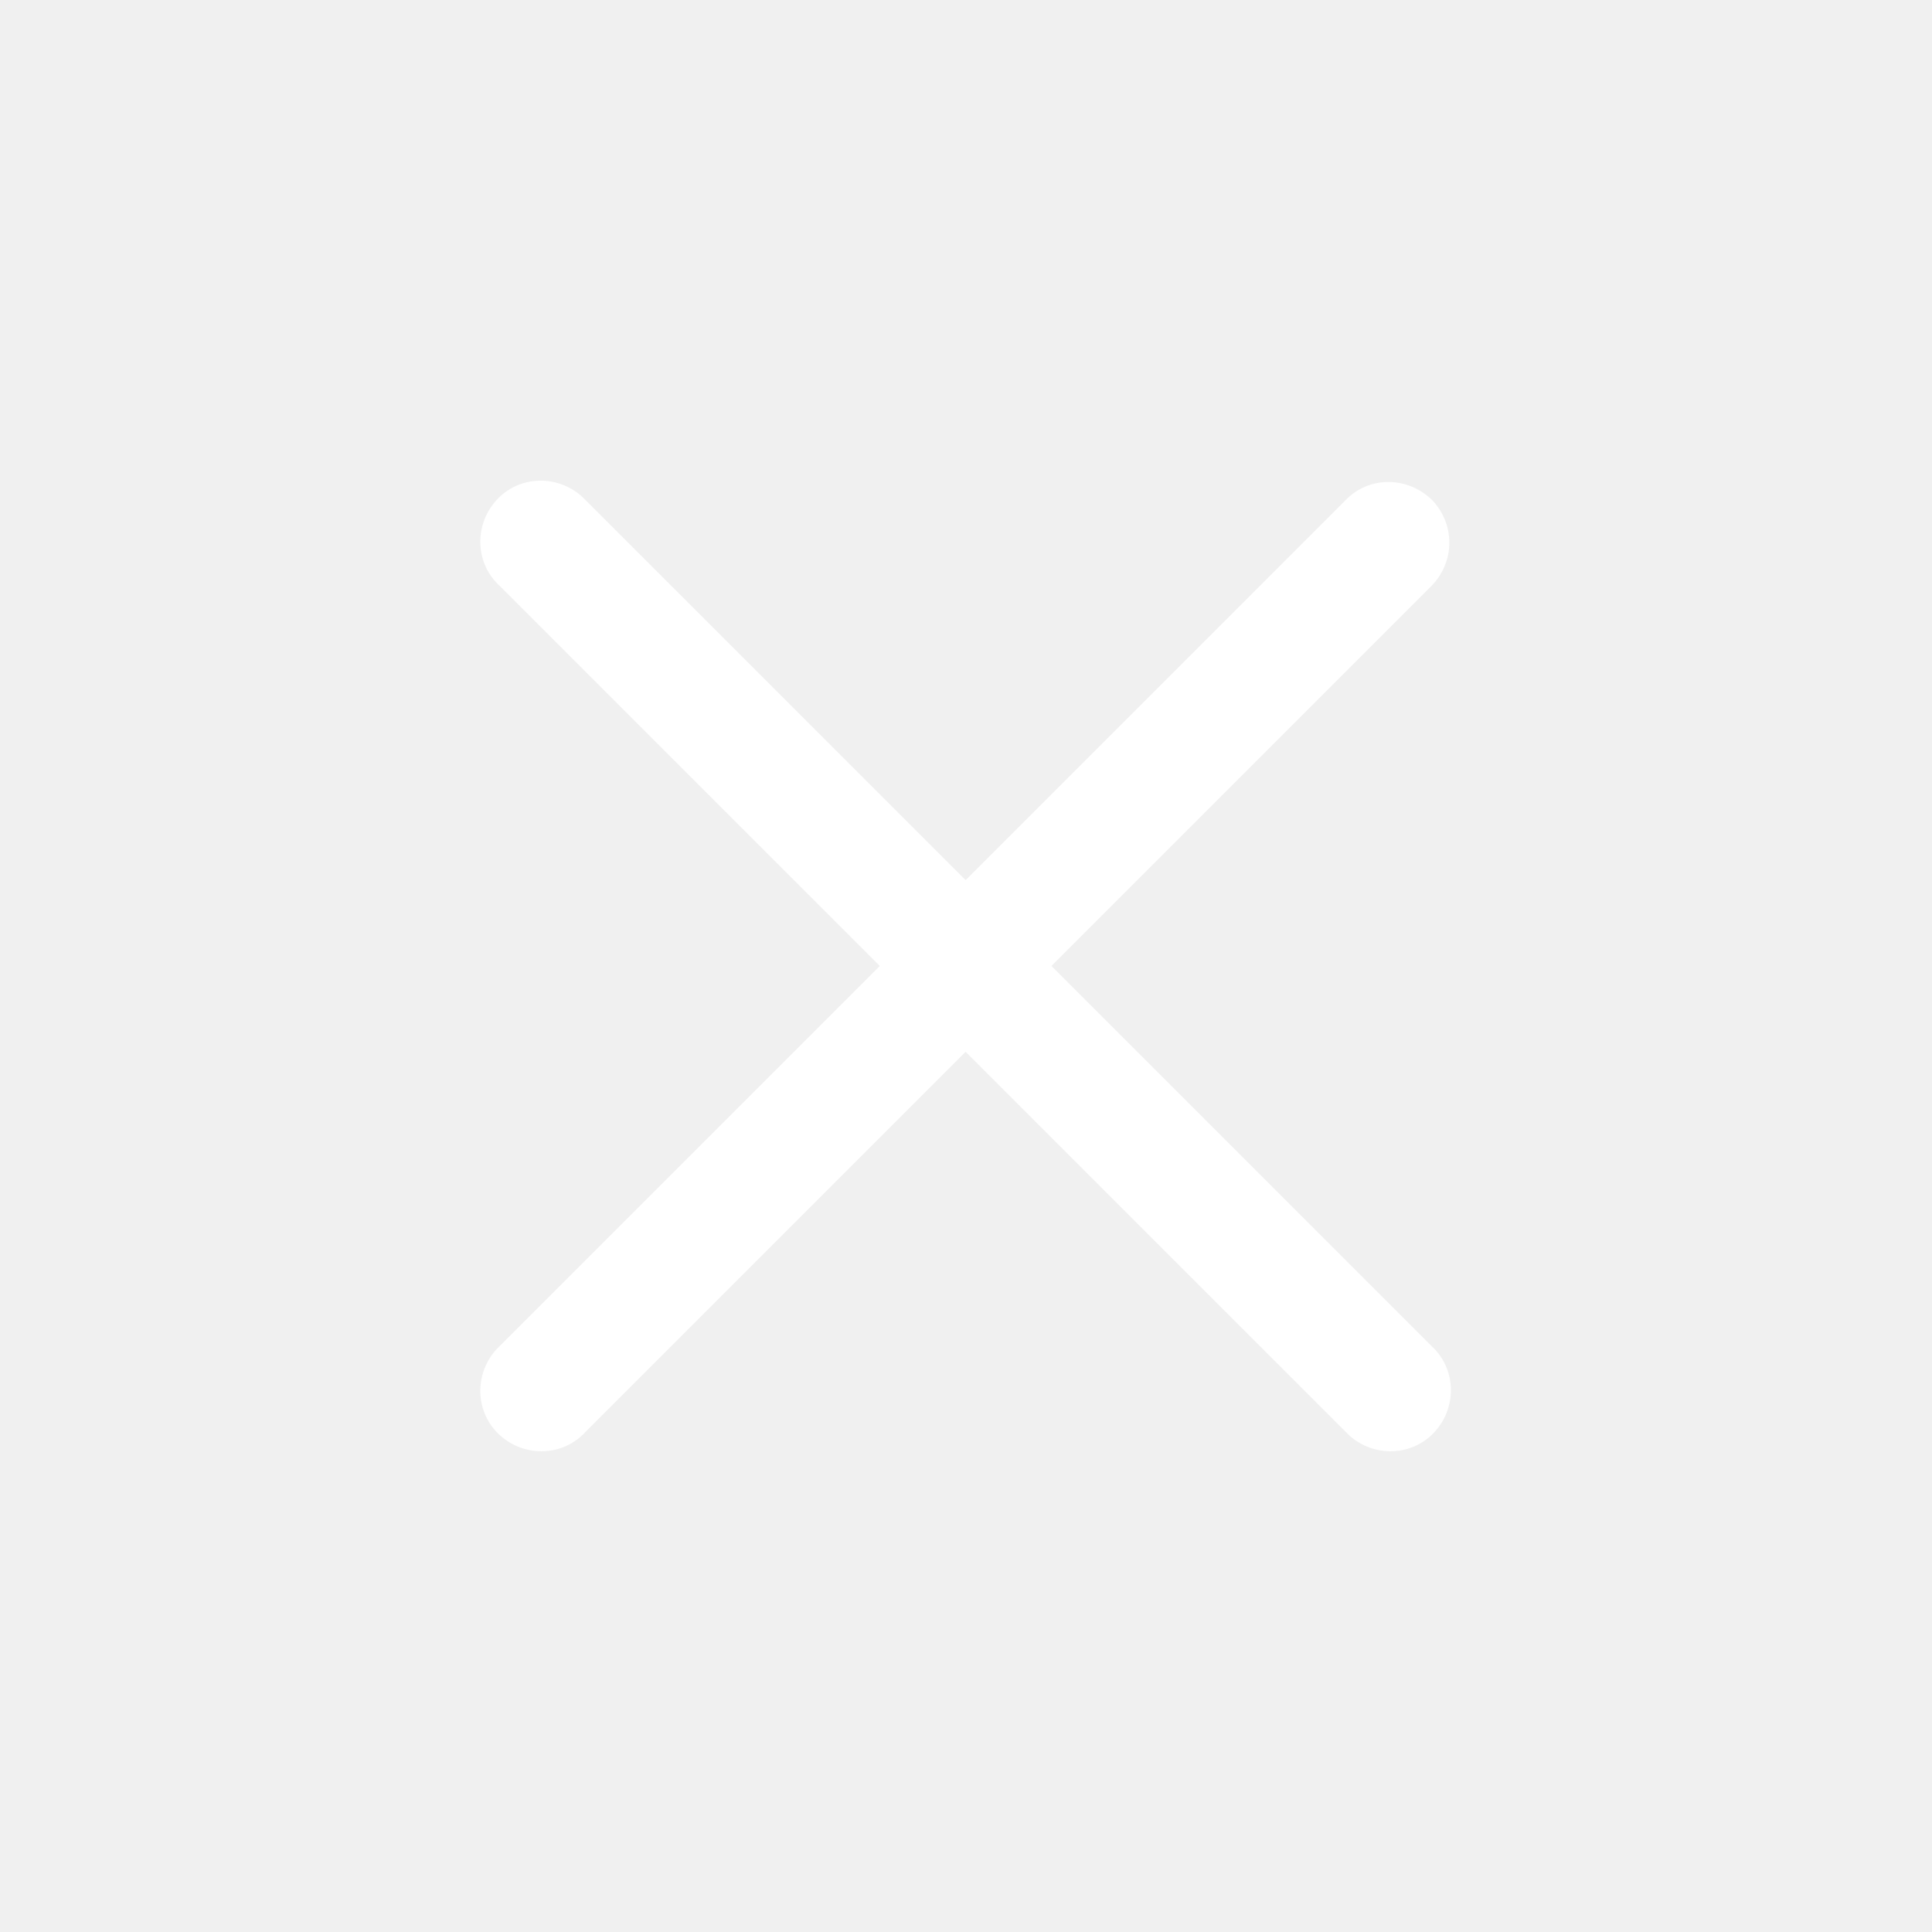
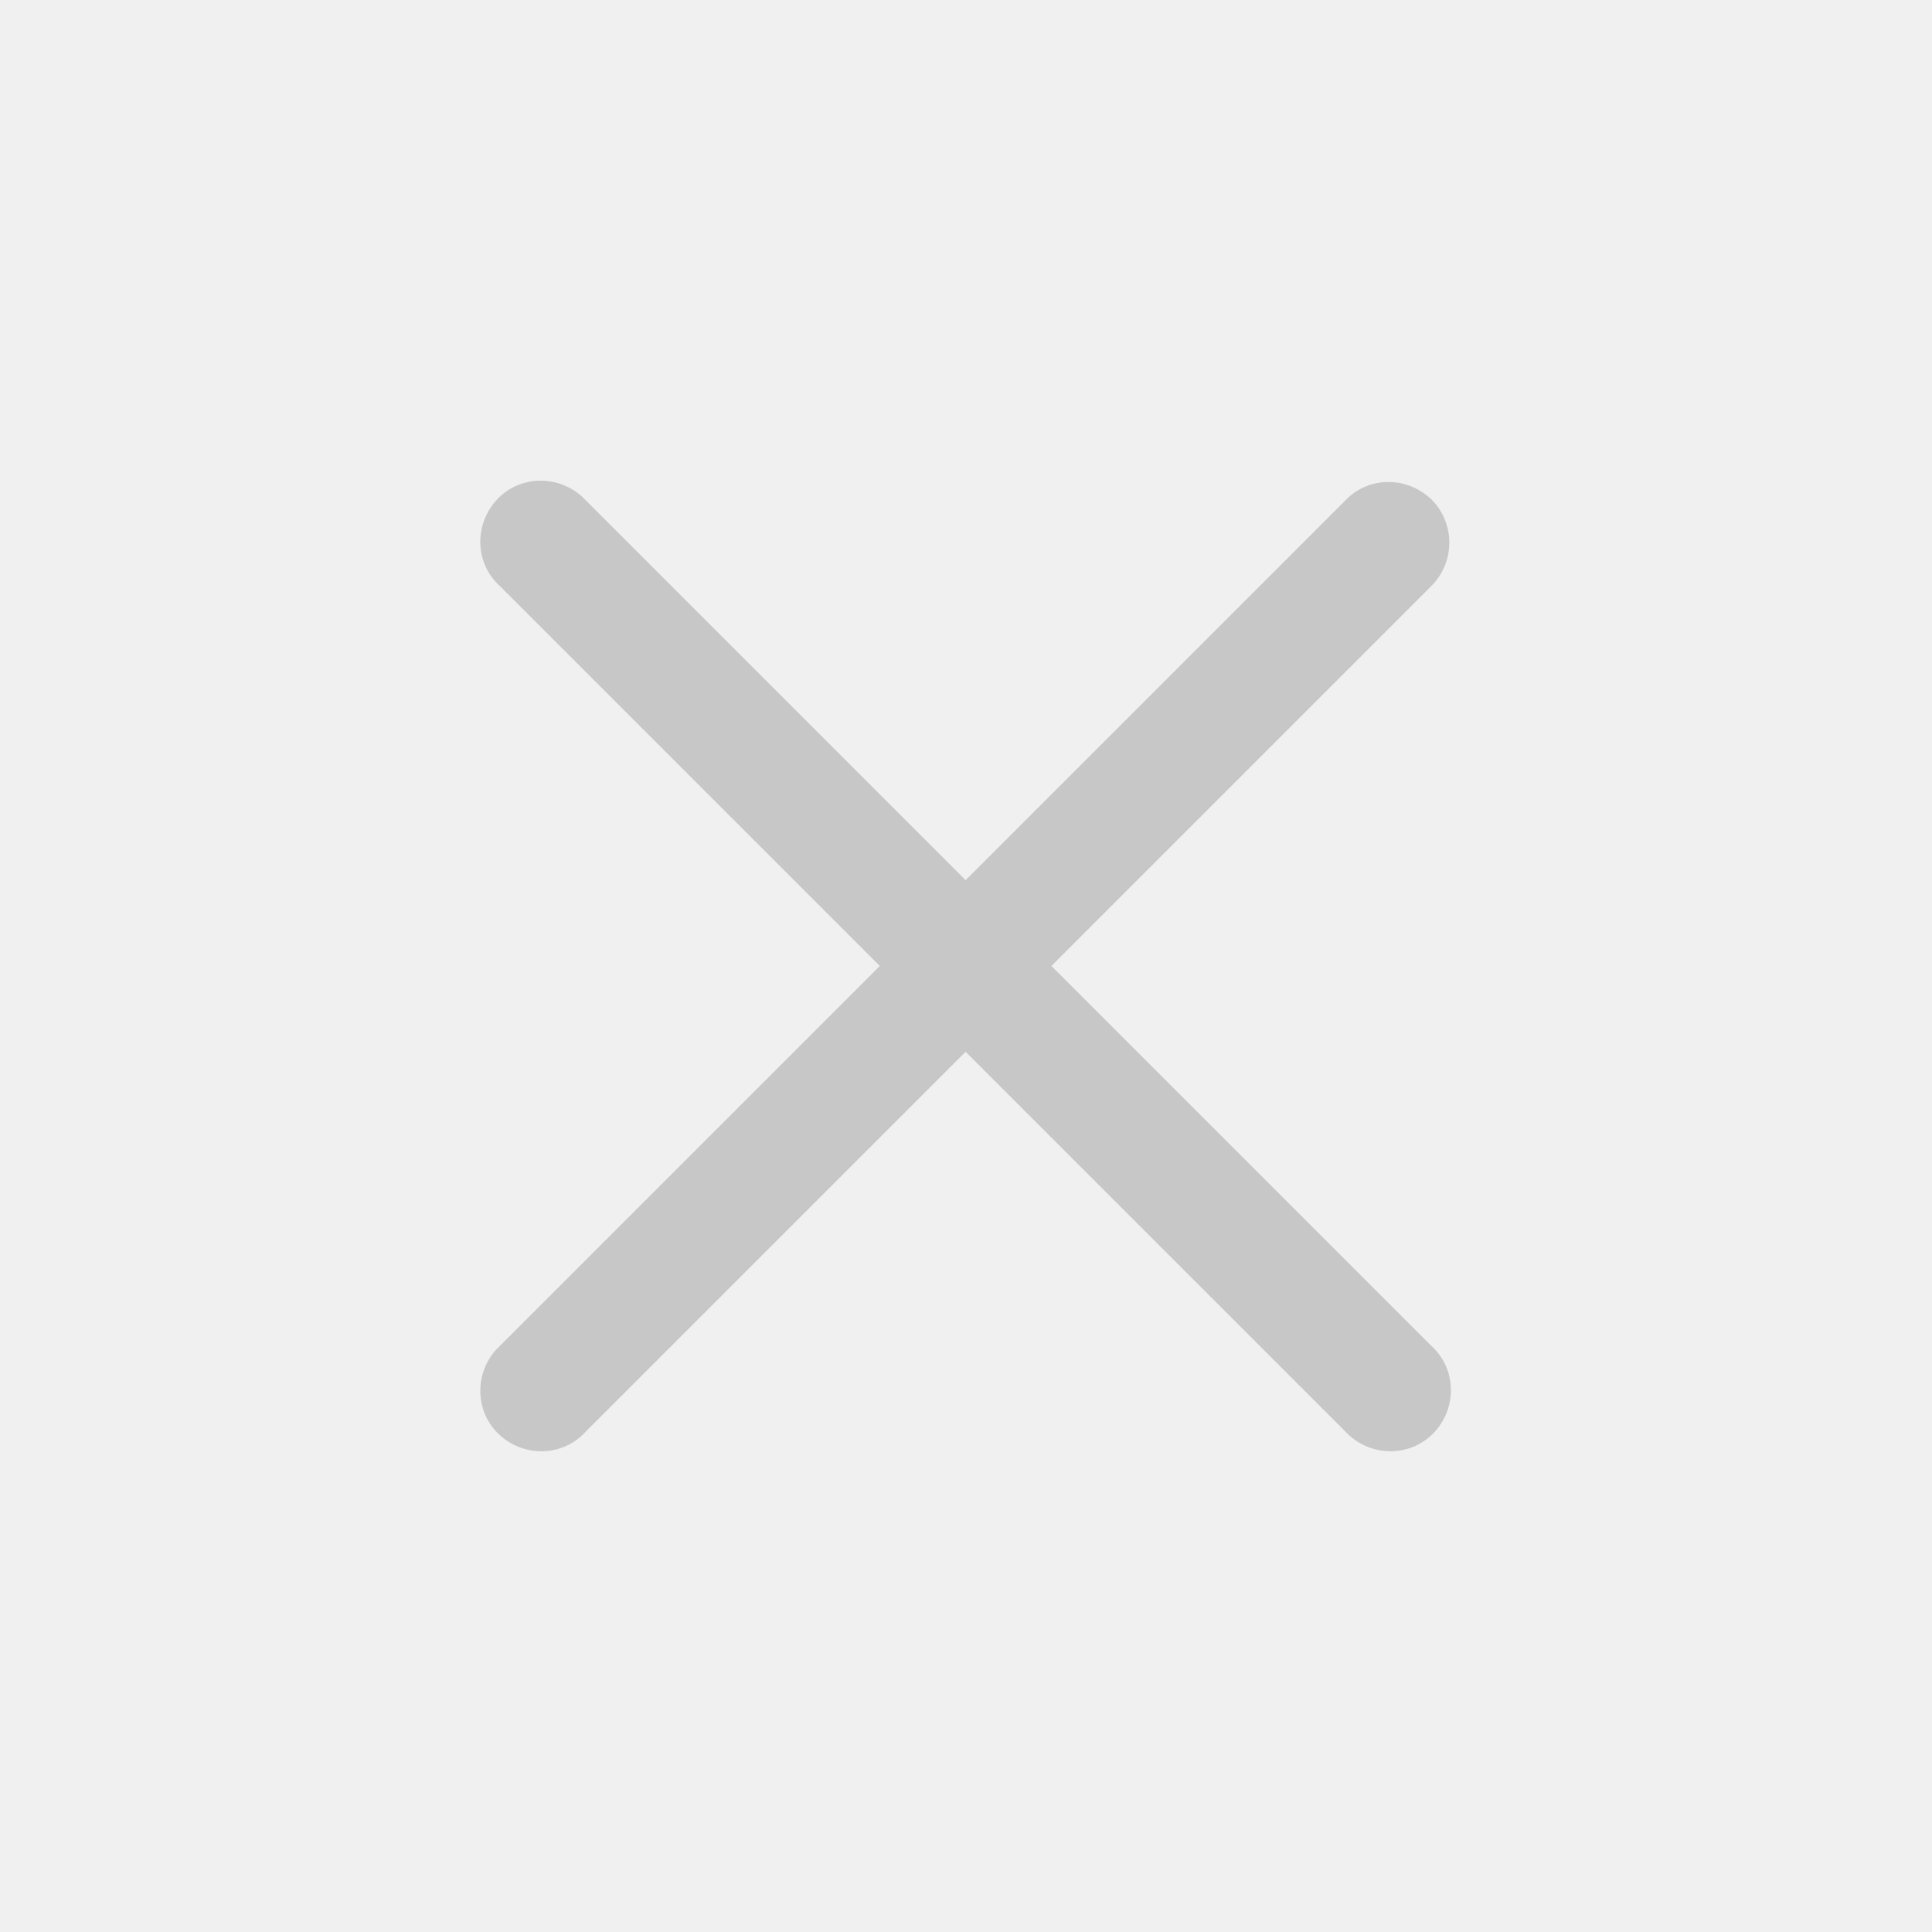
<svg xmlns="http://www.w3.org/2000/svg" version="1.1" id="Layer_1" x="0px" y="0px" viewBox="0 0 16 16" style="enable-background:new 0 0 16 16;" xml:space="preserve">
  <style type="text/css">
	.st0{enable-background:new    ;}
- 	.st1{fill:#FFFFFF;}
+ 	.st1{fill:#c7c7c7;}
</style>
  <g id="g10247-8" transform="matrix(-0.5303301,-0.5303301,-0.5303301,0.5303301,454.8635,636.7591)" class="st0">
    <g id="g10245-2">
      <path id="path10243-3" class="st1" d="M1014.1-178.77c-0.37,0.01-0.66,0.31-0.66,0.68v5.93h-5.93c-0.37-0.02-0.68,0.27-0.7,0.64    c-0.02,0.37,0.27,0.68,0.64,0.7c0.02,0,0.04,0,0.06,0h5.93v5.93c-0.02,0.37,0.27,0.68,0.64,0.7c0.37,0.02,0.68-0.27,0.7-0.64    c0-0.02,0-0.04,0-0.06v-5.93h5.93c0.37,0.02,0.68-0.27,0.7-0.64c0.02-0.37-0.27-0.68-0.64-0.7c-0.02,0-0.04,0-0.06,0h-5.93v-5.93    c0.01-0.37-0.29-0.67-0.66-0.68C1014.11-178.77,1014.1-178.77,1014.1-178.77z" />
    </g>
  </g>
</svg>
